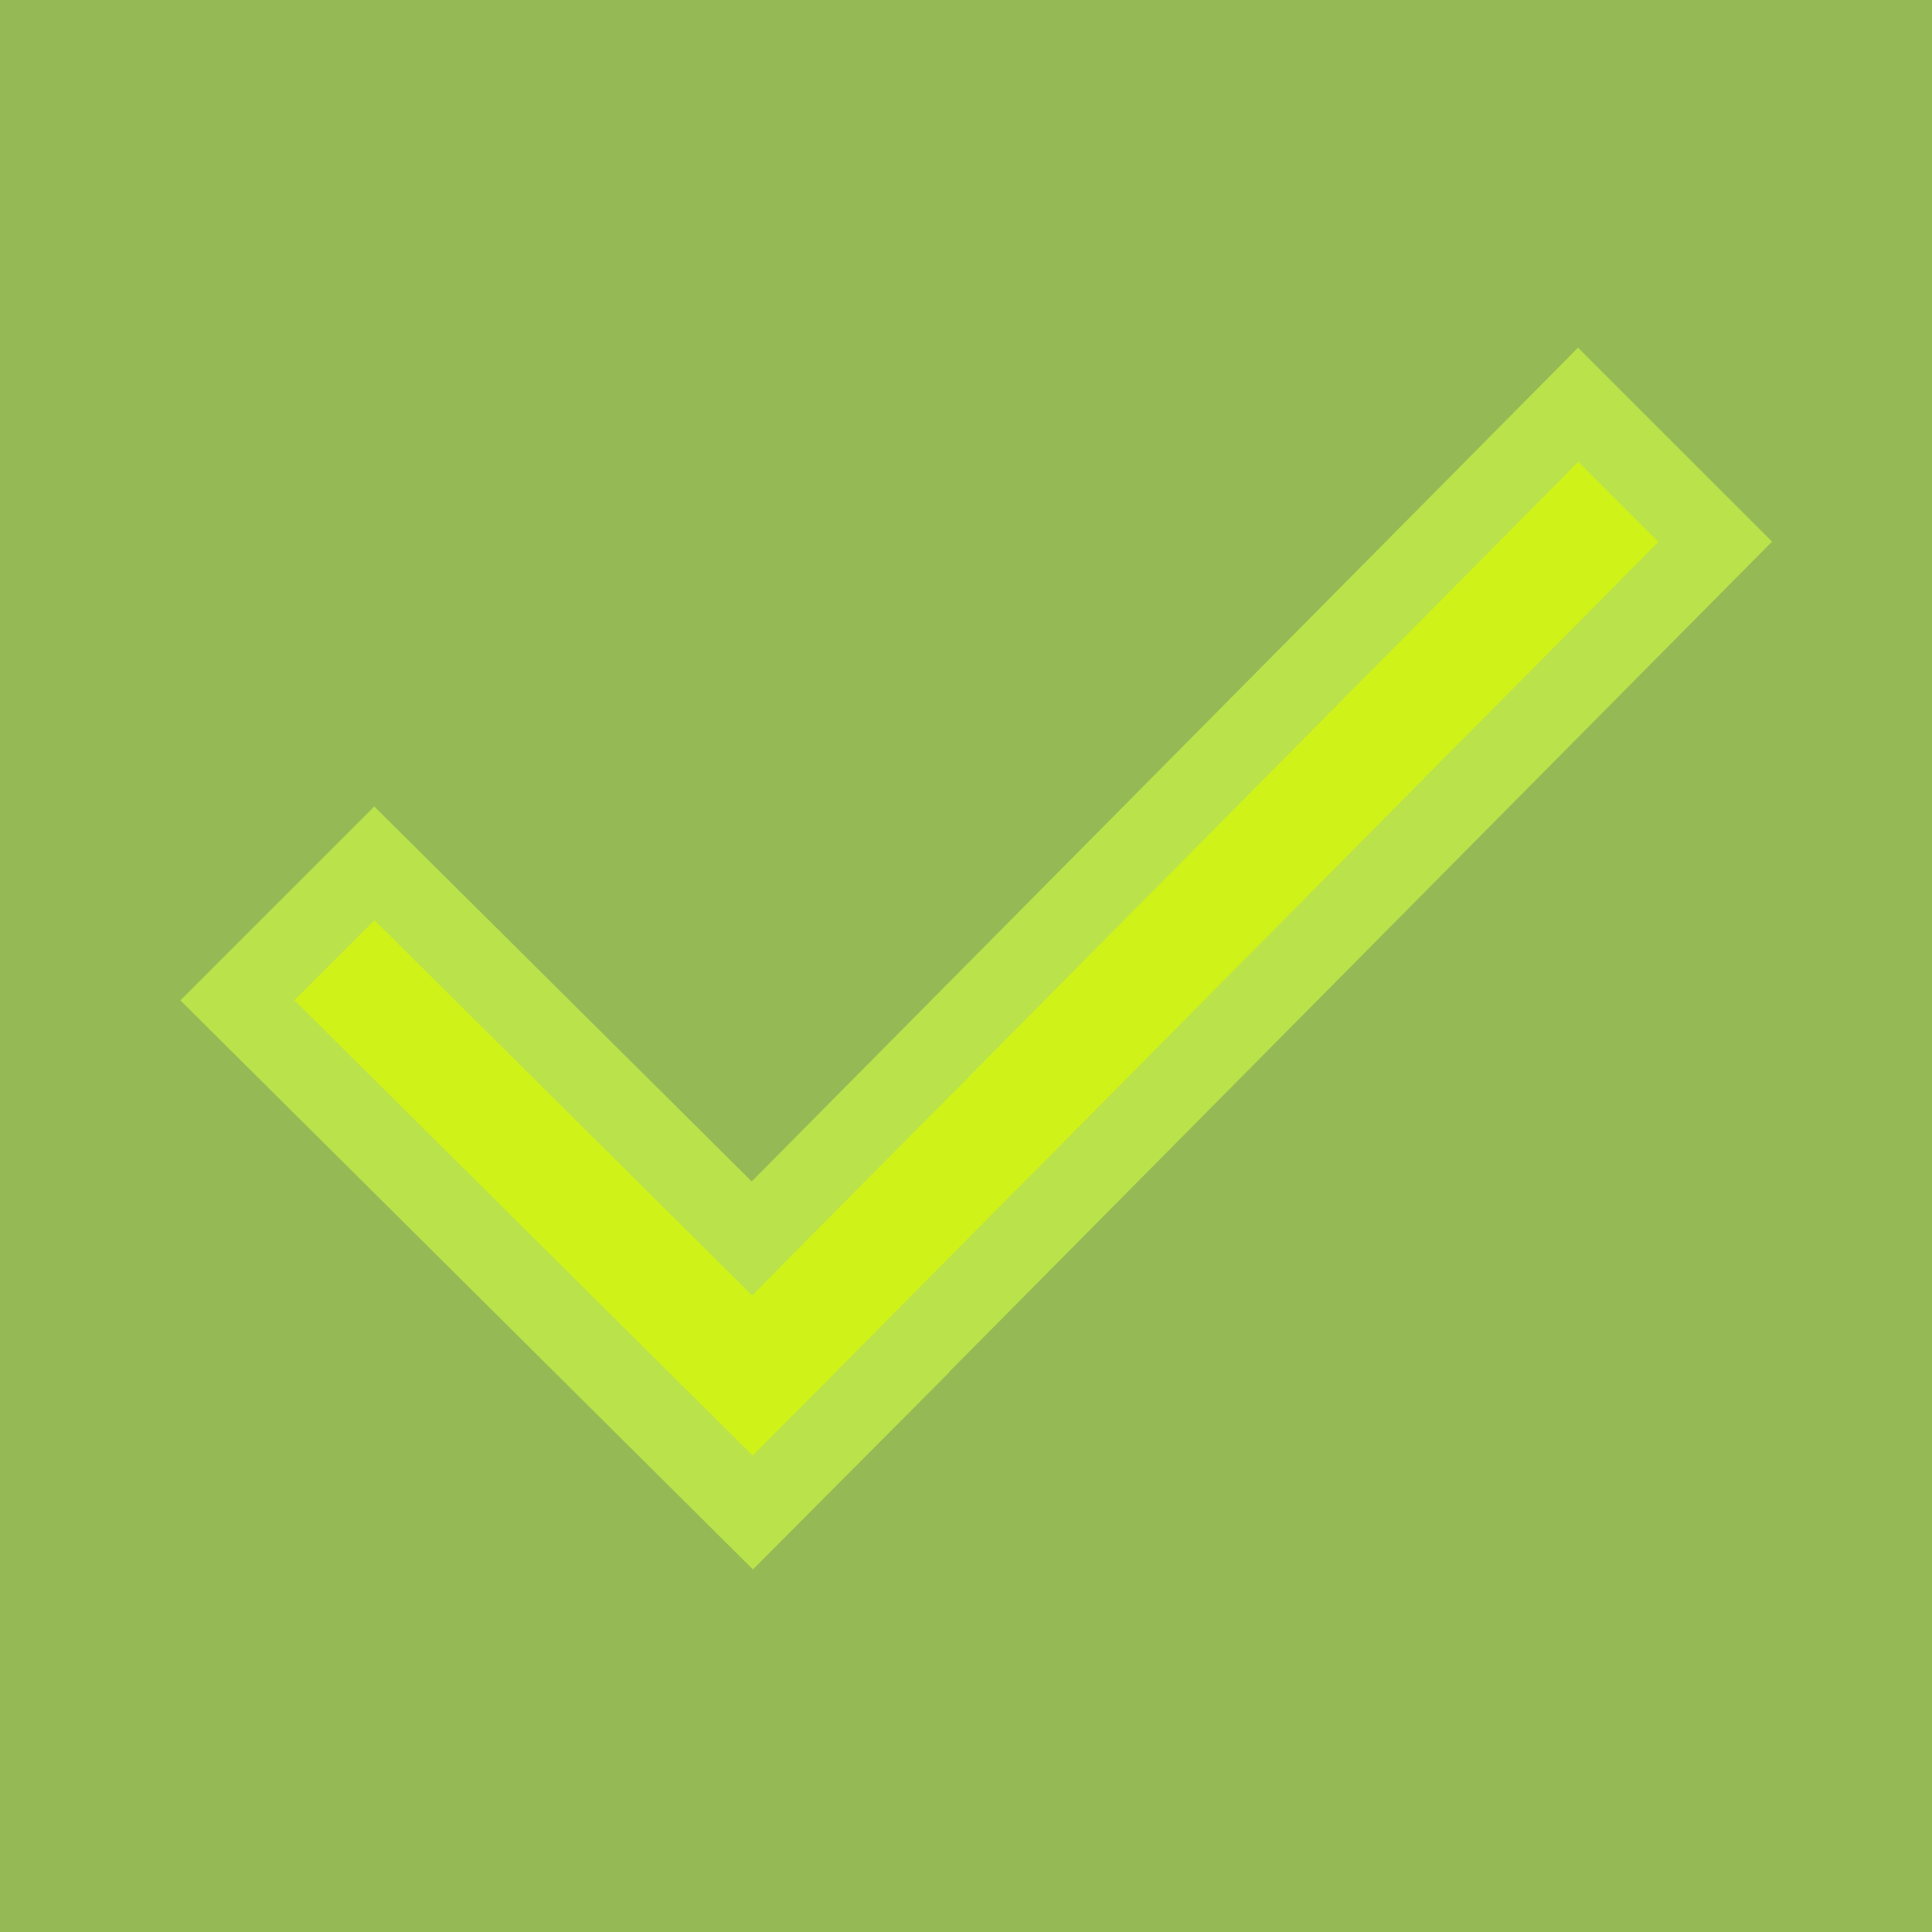
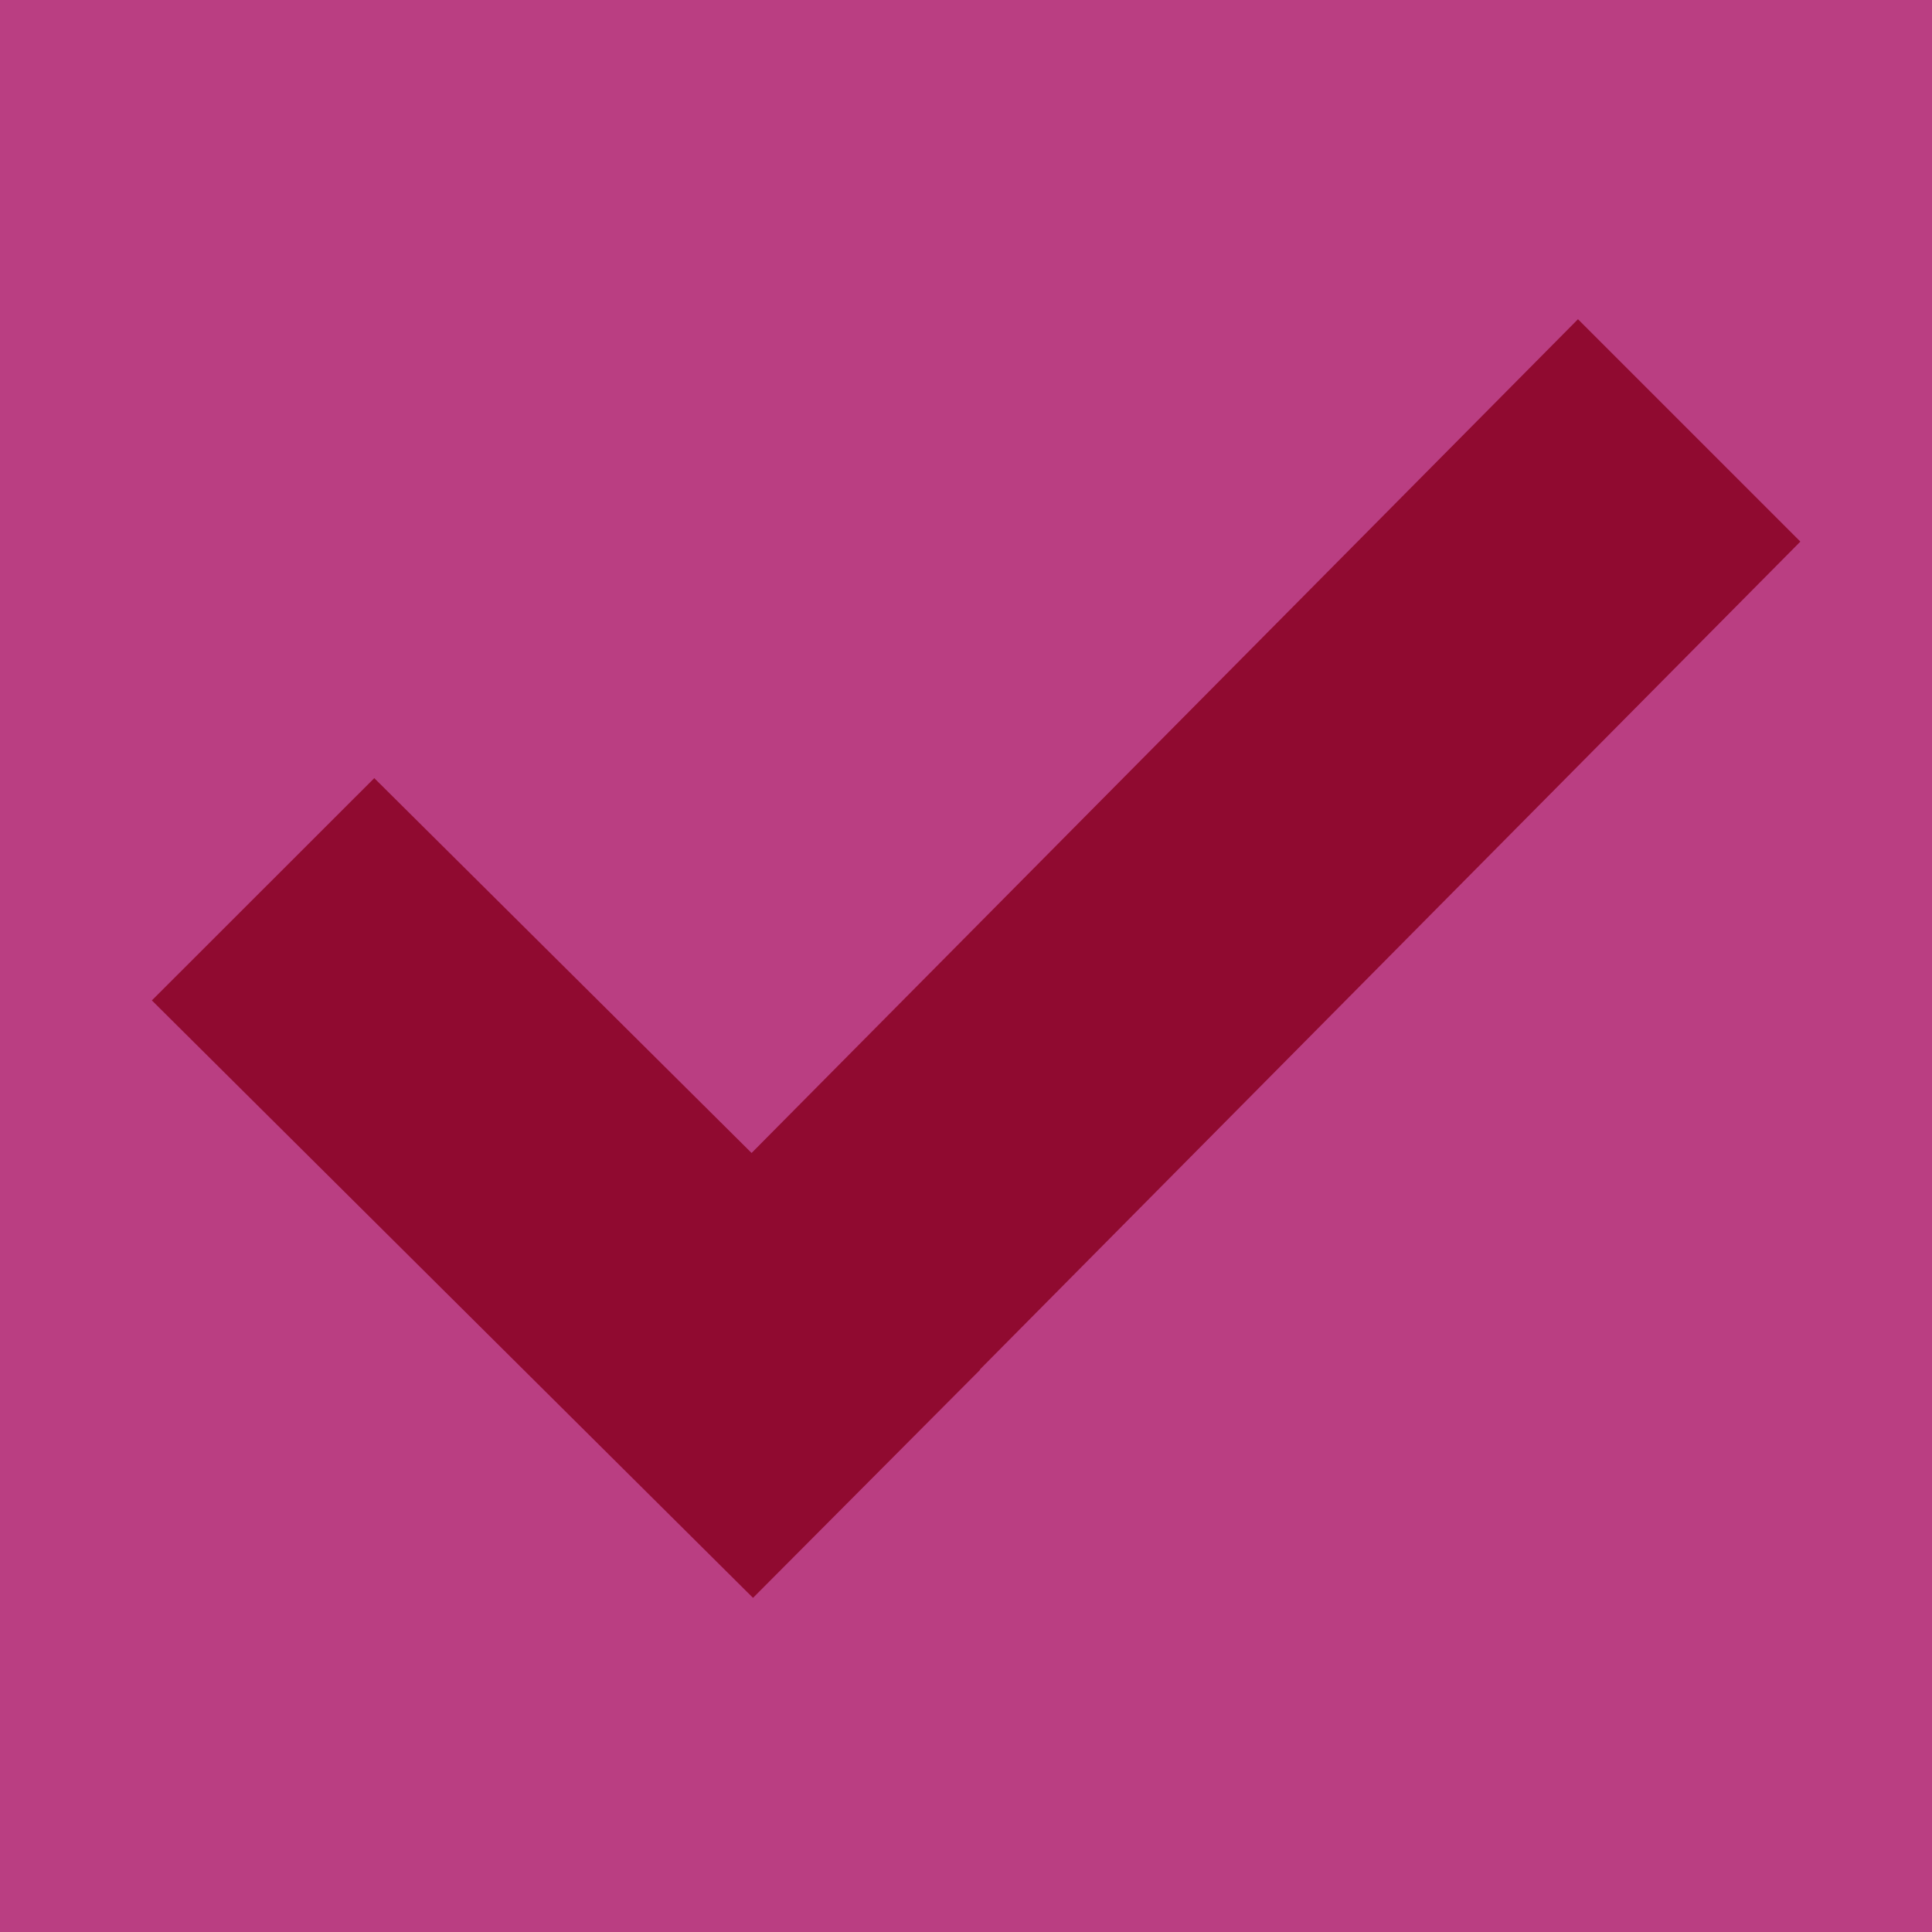
<svg xmlns="http://www.w3.org/2000/svg" version="1.1" id="Layer_1" x="0px" y="0px" width="48px" height="48px" viewBox="0 0 48 48" enable-background="new 0 0 48 48" xml:space="preserve">
  <g>
-     <rect fill="#95BA55" width="50.827" height="50.156" />
+     <rect y="-1.001" fill="#BA3E82" width="50.827" height="50.156" />
  </g>
-   <path fill="#CFF219" stroke="#BAE24B" stroke-width="2" stroke-miterlimit="10" d="M18.703,37.578L5.898,24.852l3.404-3.403  l9.379,9.319l20.528-20.712l3.405,3.404L22.06,34.2l0.004,0.003L18.703,37.578z" />
+   <path fill="#900A30" stroke="#900A30" stroke-width="3" stroke-miterlimit="10" d="M18.703,37.578L5.898,24.852l3.404-3.402  l9.379,9.318l20.528-20.711l3.404,3.404L22.06,34.2l0.004,0.003L18.703,37.578z" />
</svg>
